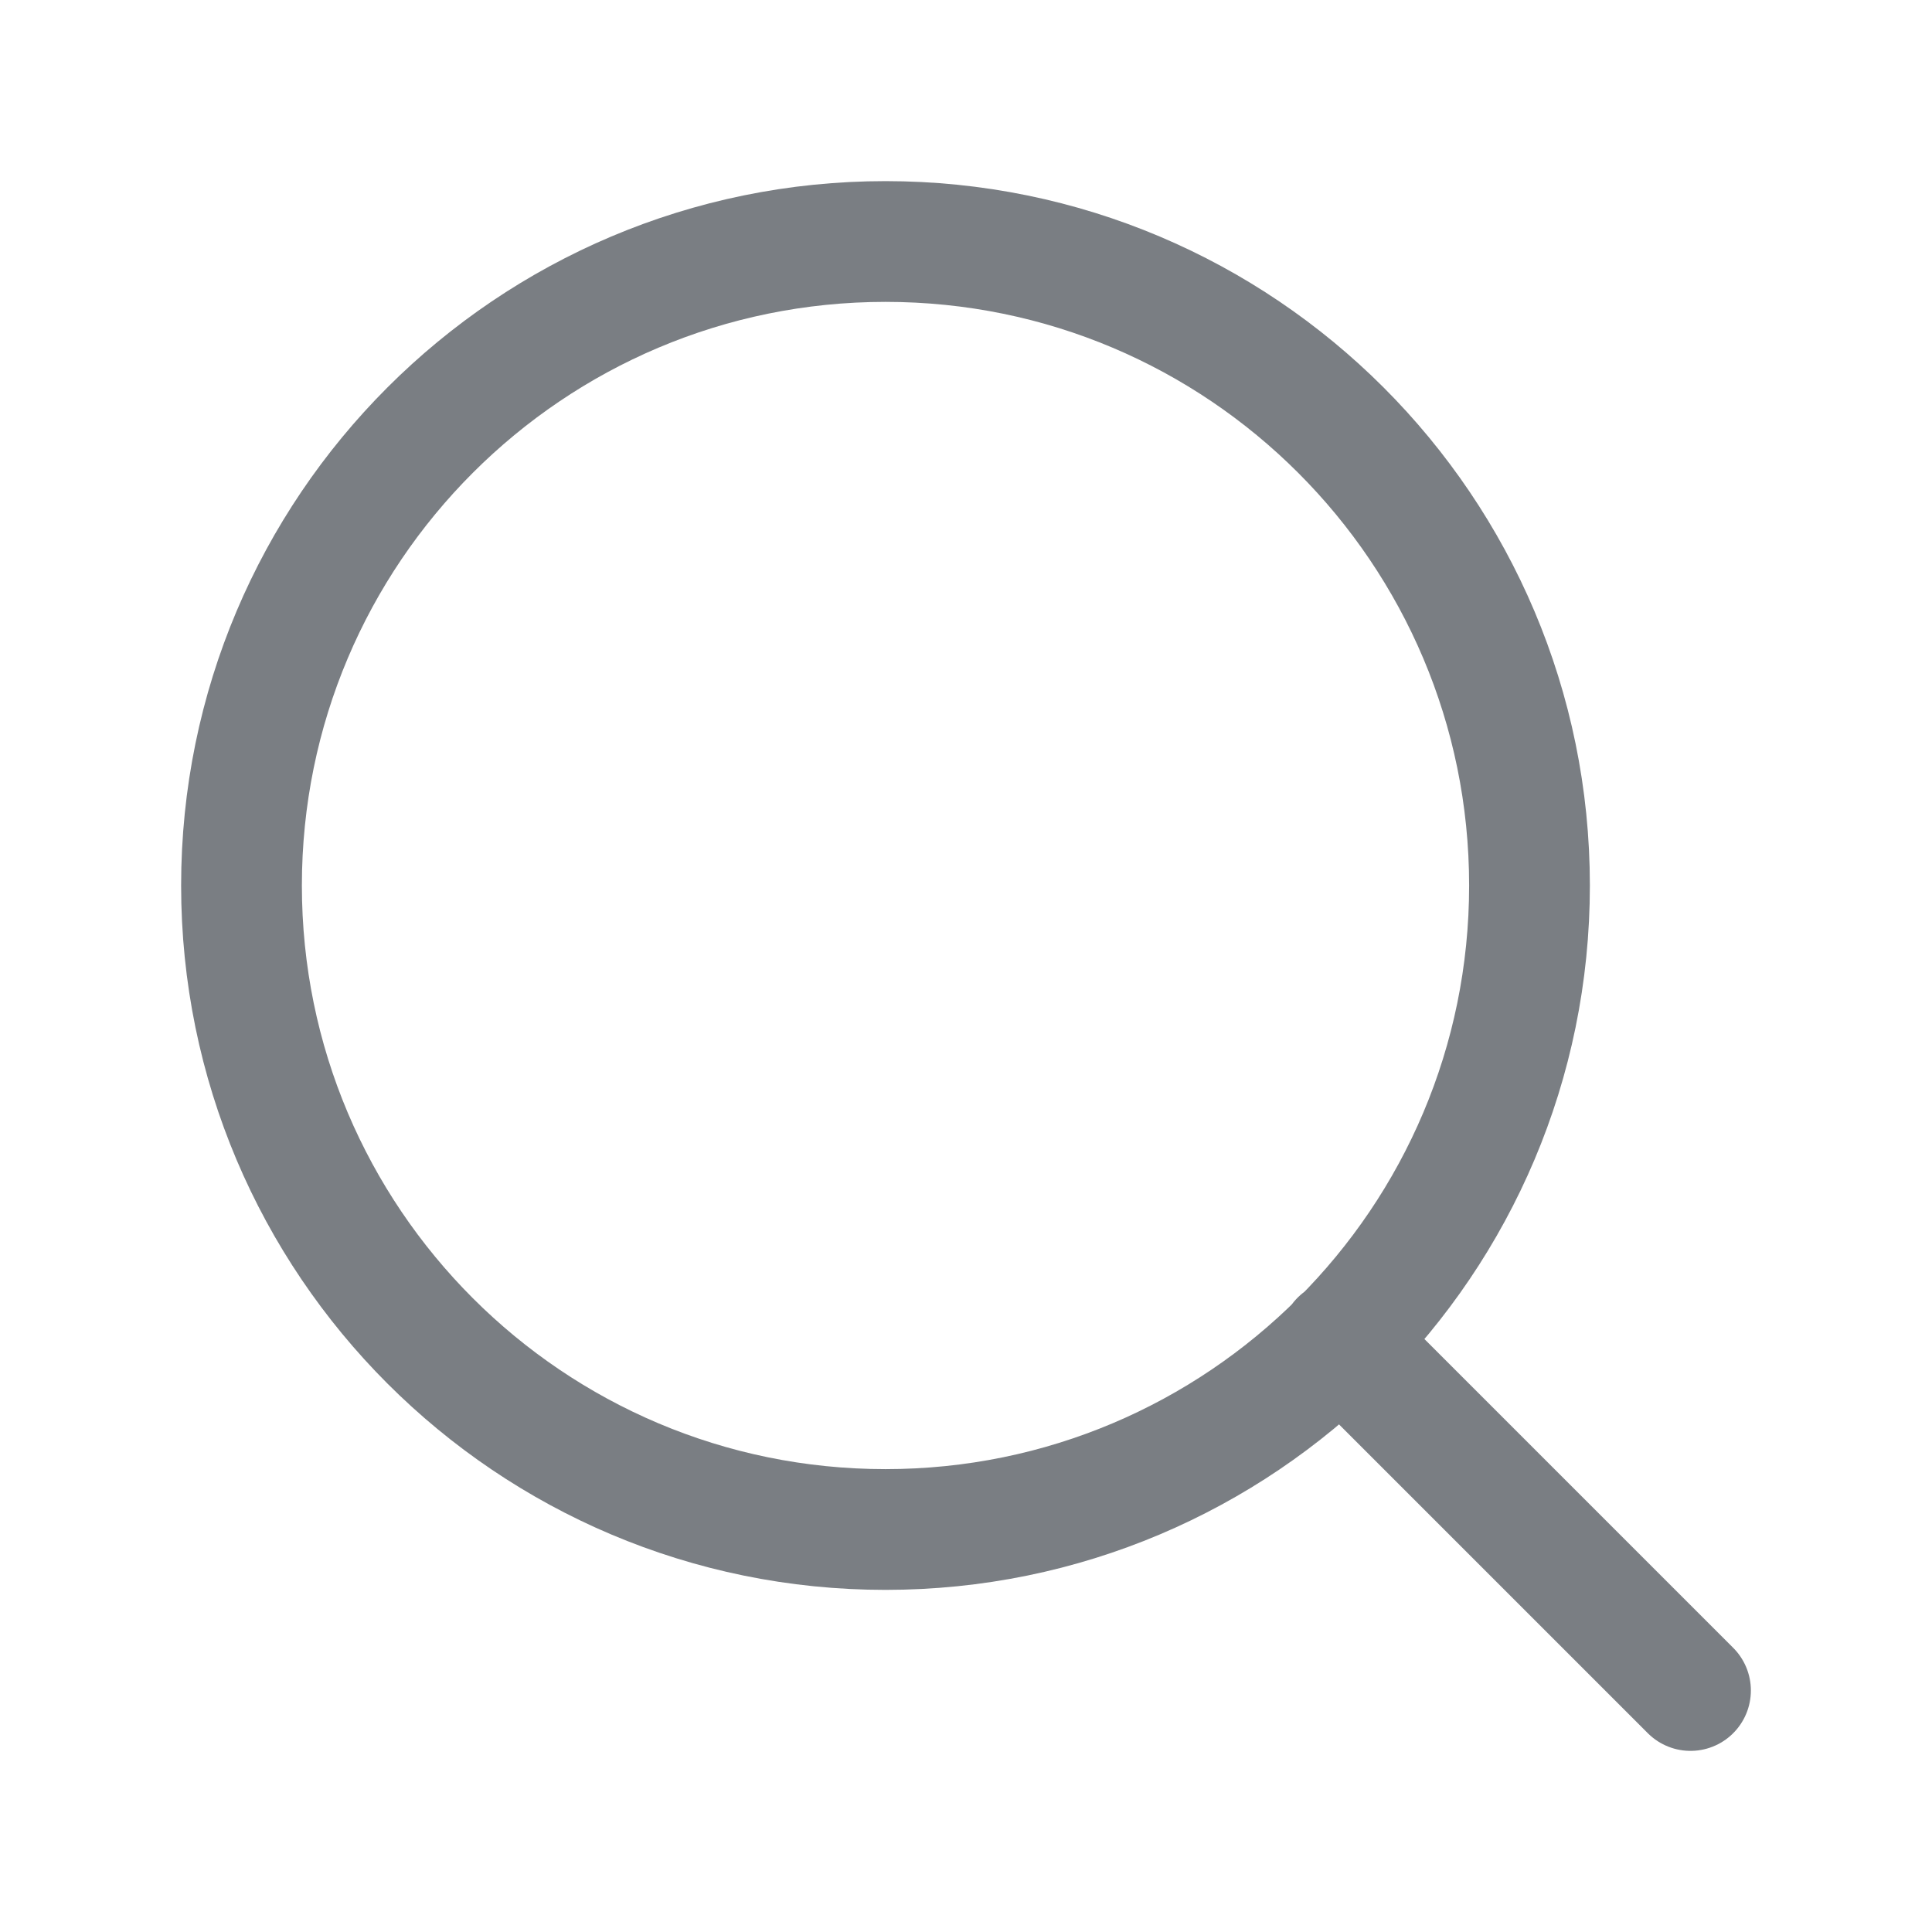
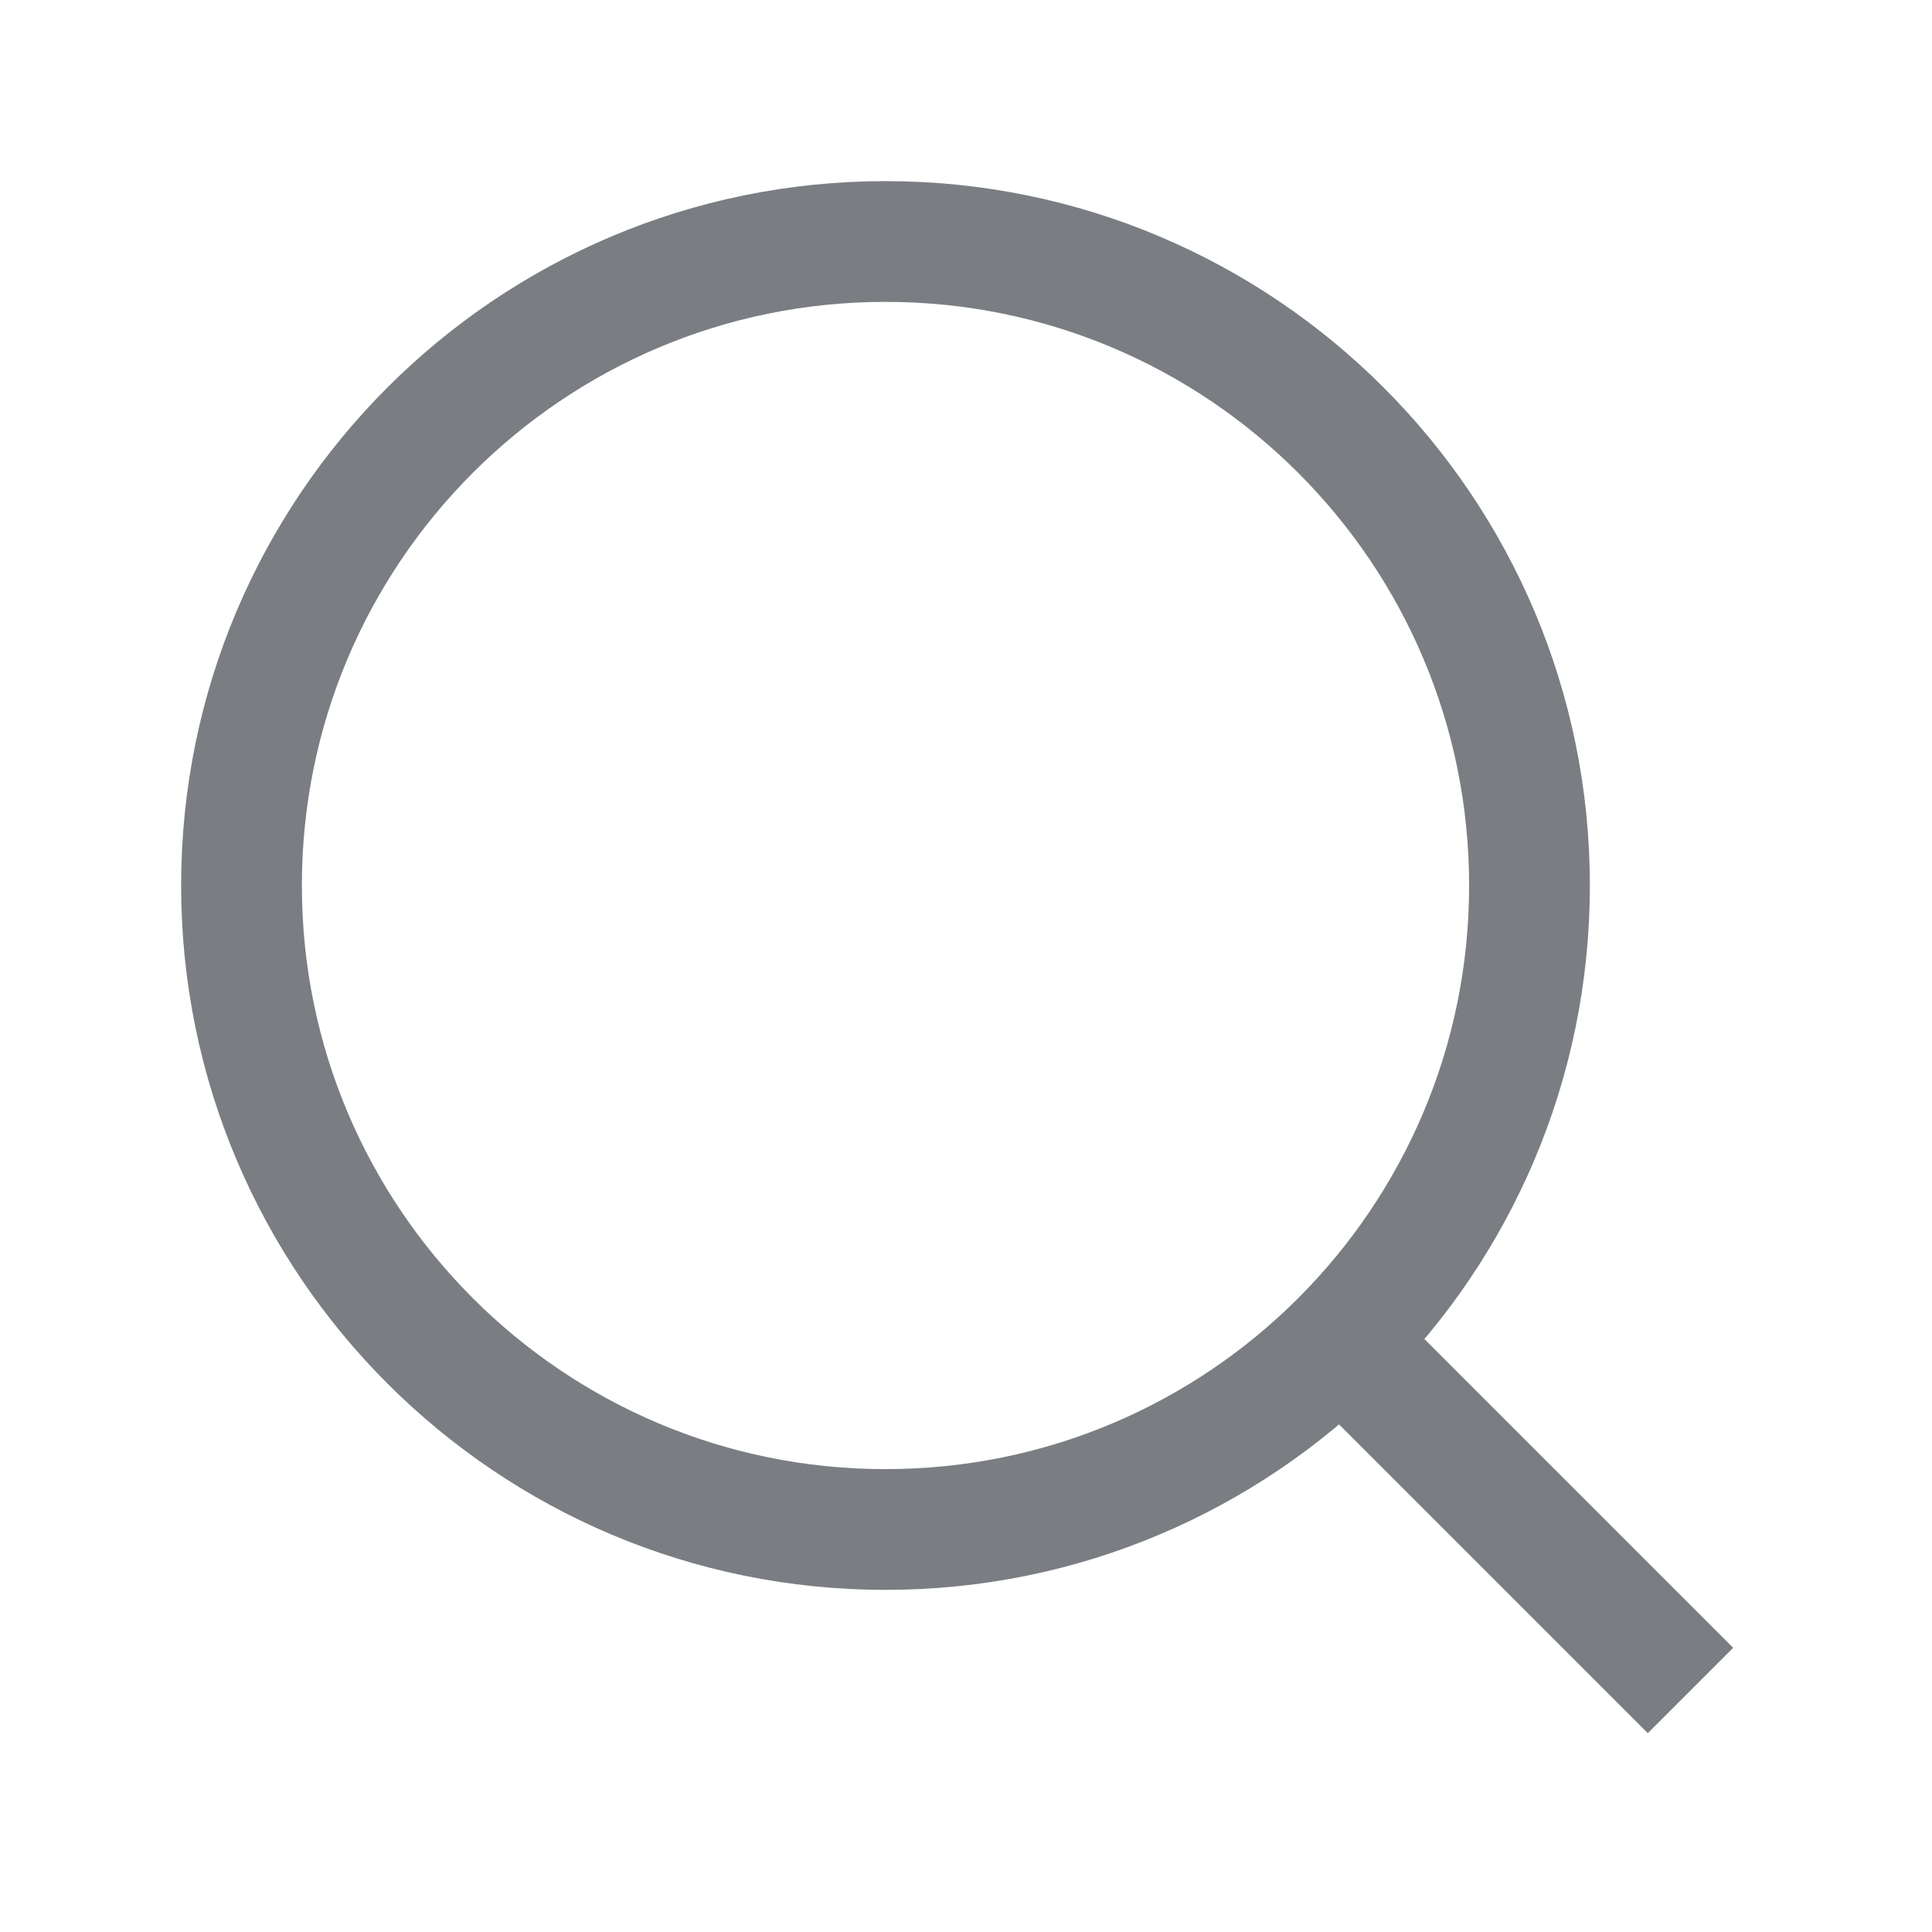
<svg xmlns="http://www.w3.org/2000/svg" width="24" height="24" viewBox="0 0 24 24" fill="none">
  <g id="search-md">
-     <path id="Icon" d="M21 21L16.65 16.65M19 11C19 15.418 15.418 19 11 19C6.582 19 3 15.418 3 11C3 6.582 6.582 3 11 3C15.418 3 19 6.582 19 11Z" stroke="#7A7E83" stroke-width="1.5" stroke-linecap="round" stroke-linejoin="round" />
+     <path id="Icon" d="M21 21L16.65 16.65M19 11C19 15.418 15.418 19 11 19C6.582 19 3 15.418 3 11C3 6.582 6.582 3 11 3C15.418 3 19 6.582 19 11Z" stroke="#7A7E83" stroke-width="1.5" strokeLinecap="round" stroke-linejoin="round" />
  </g>
</svg>
